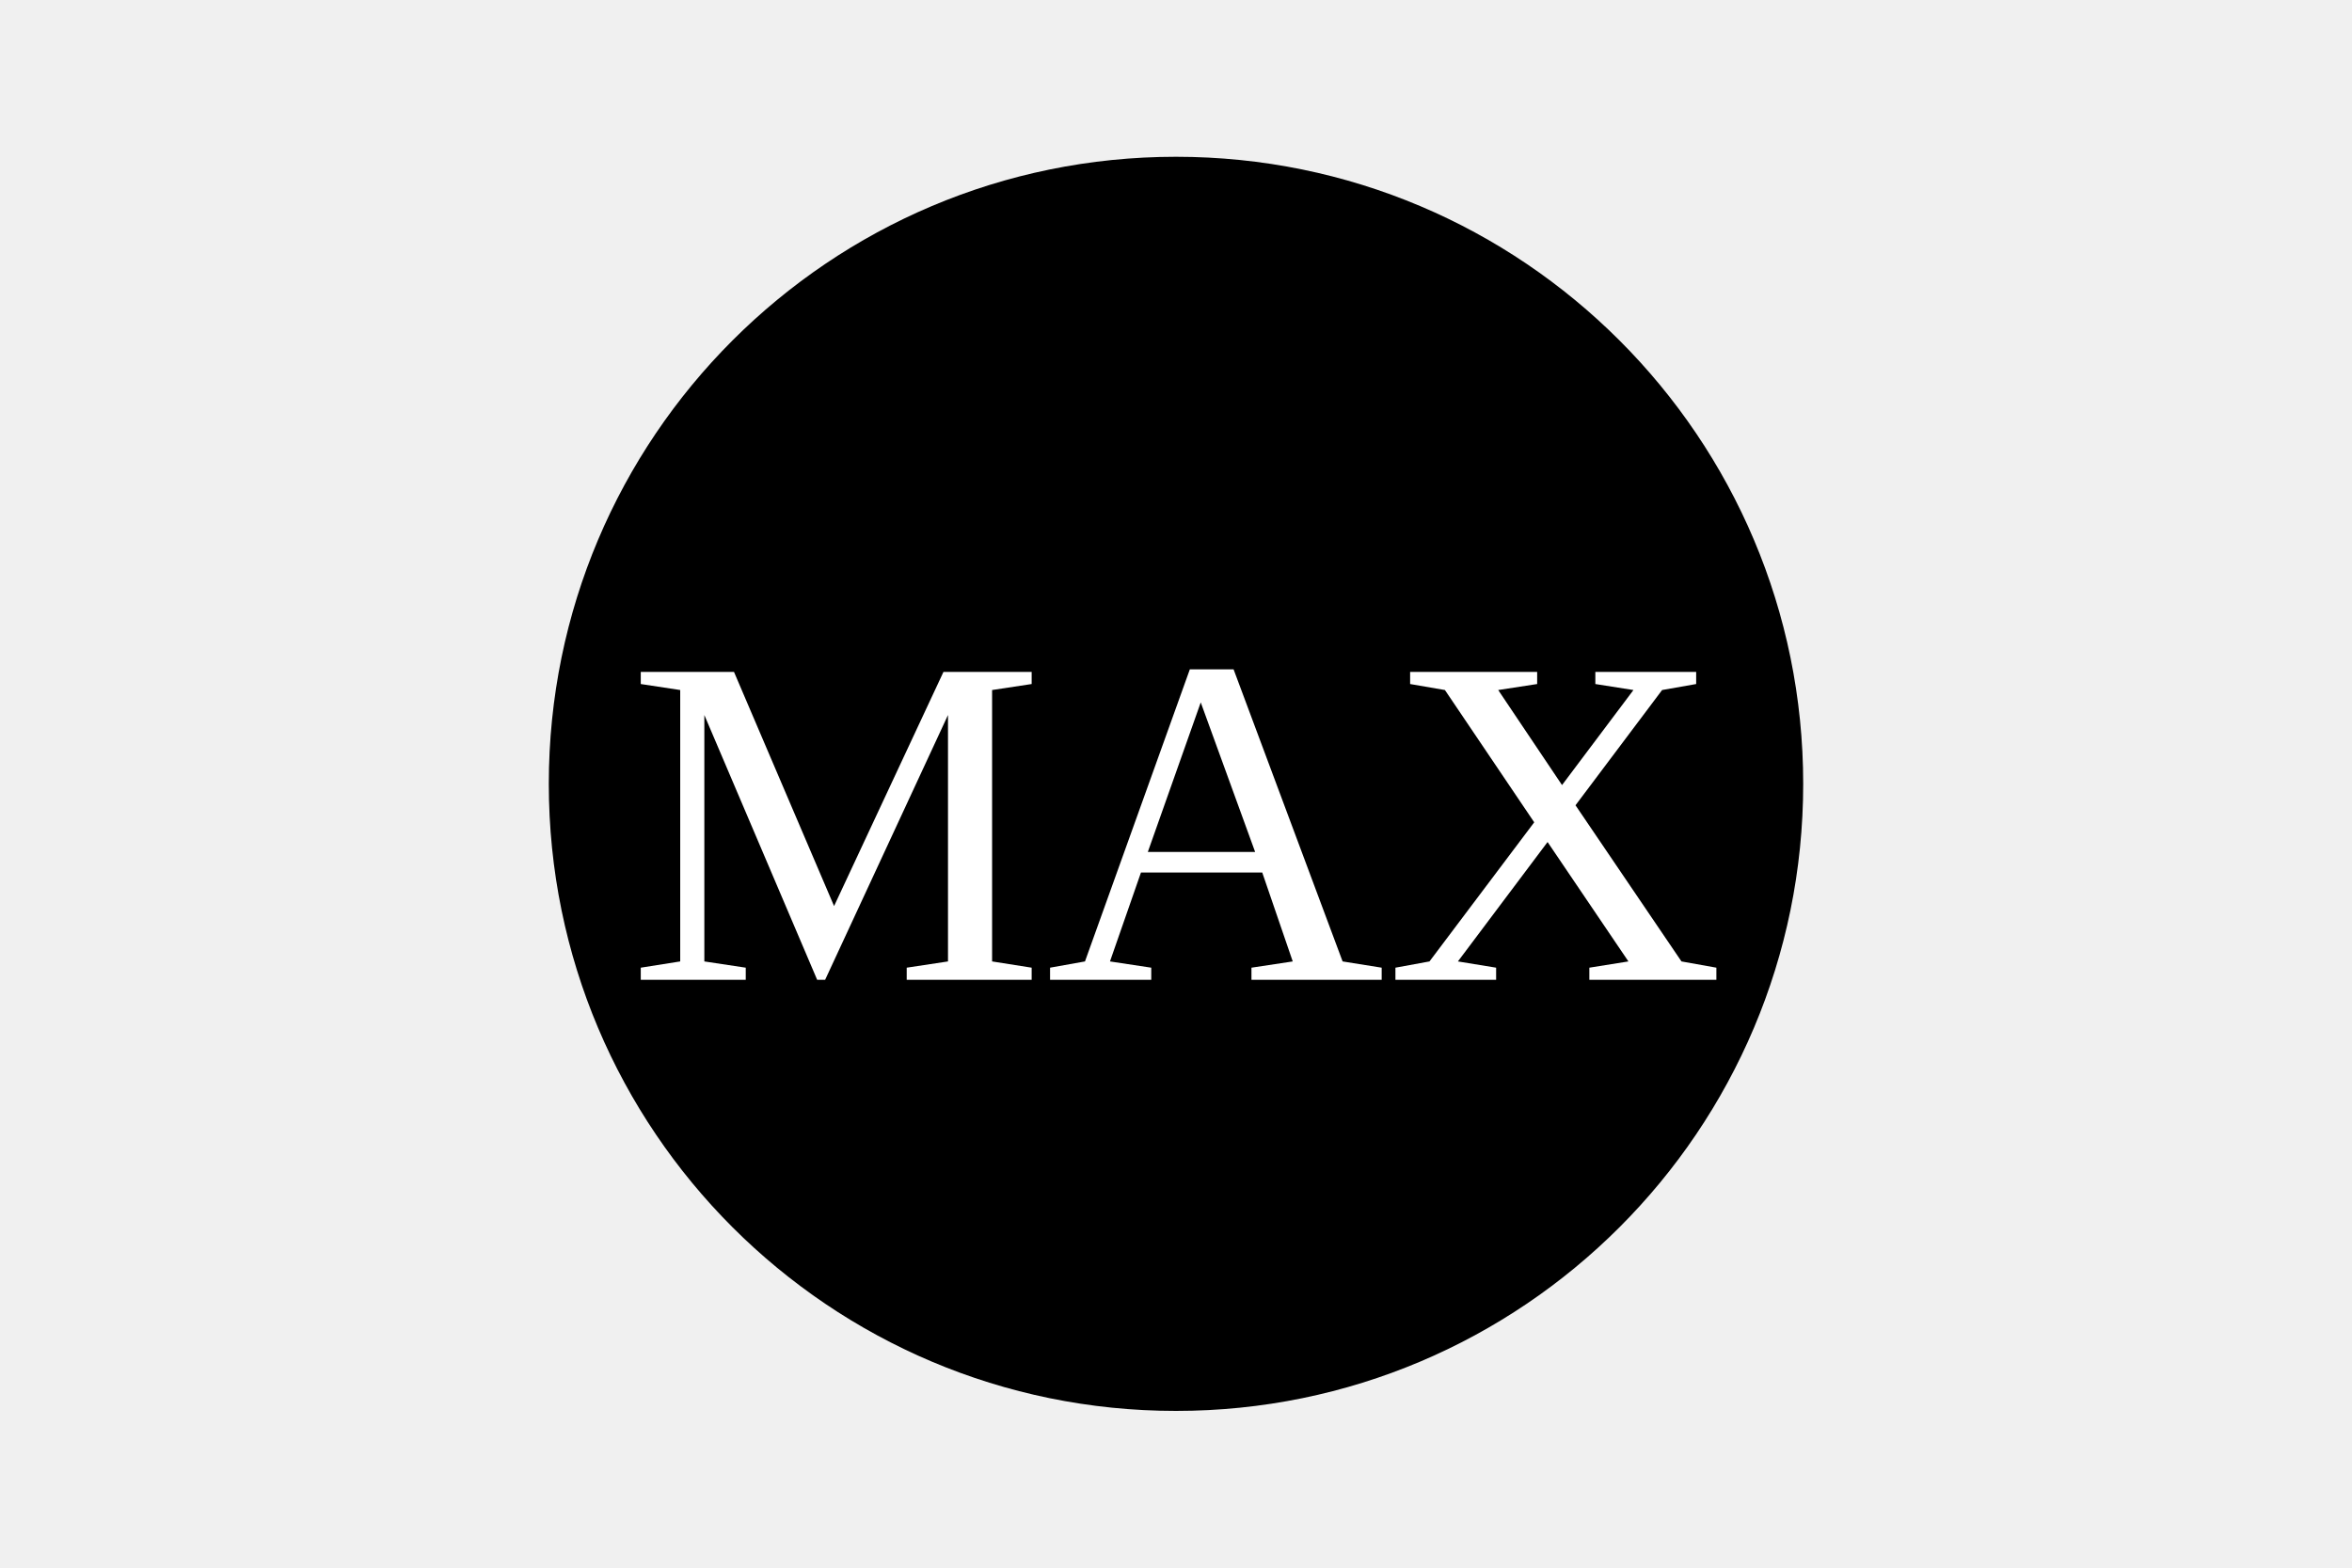
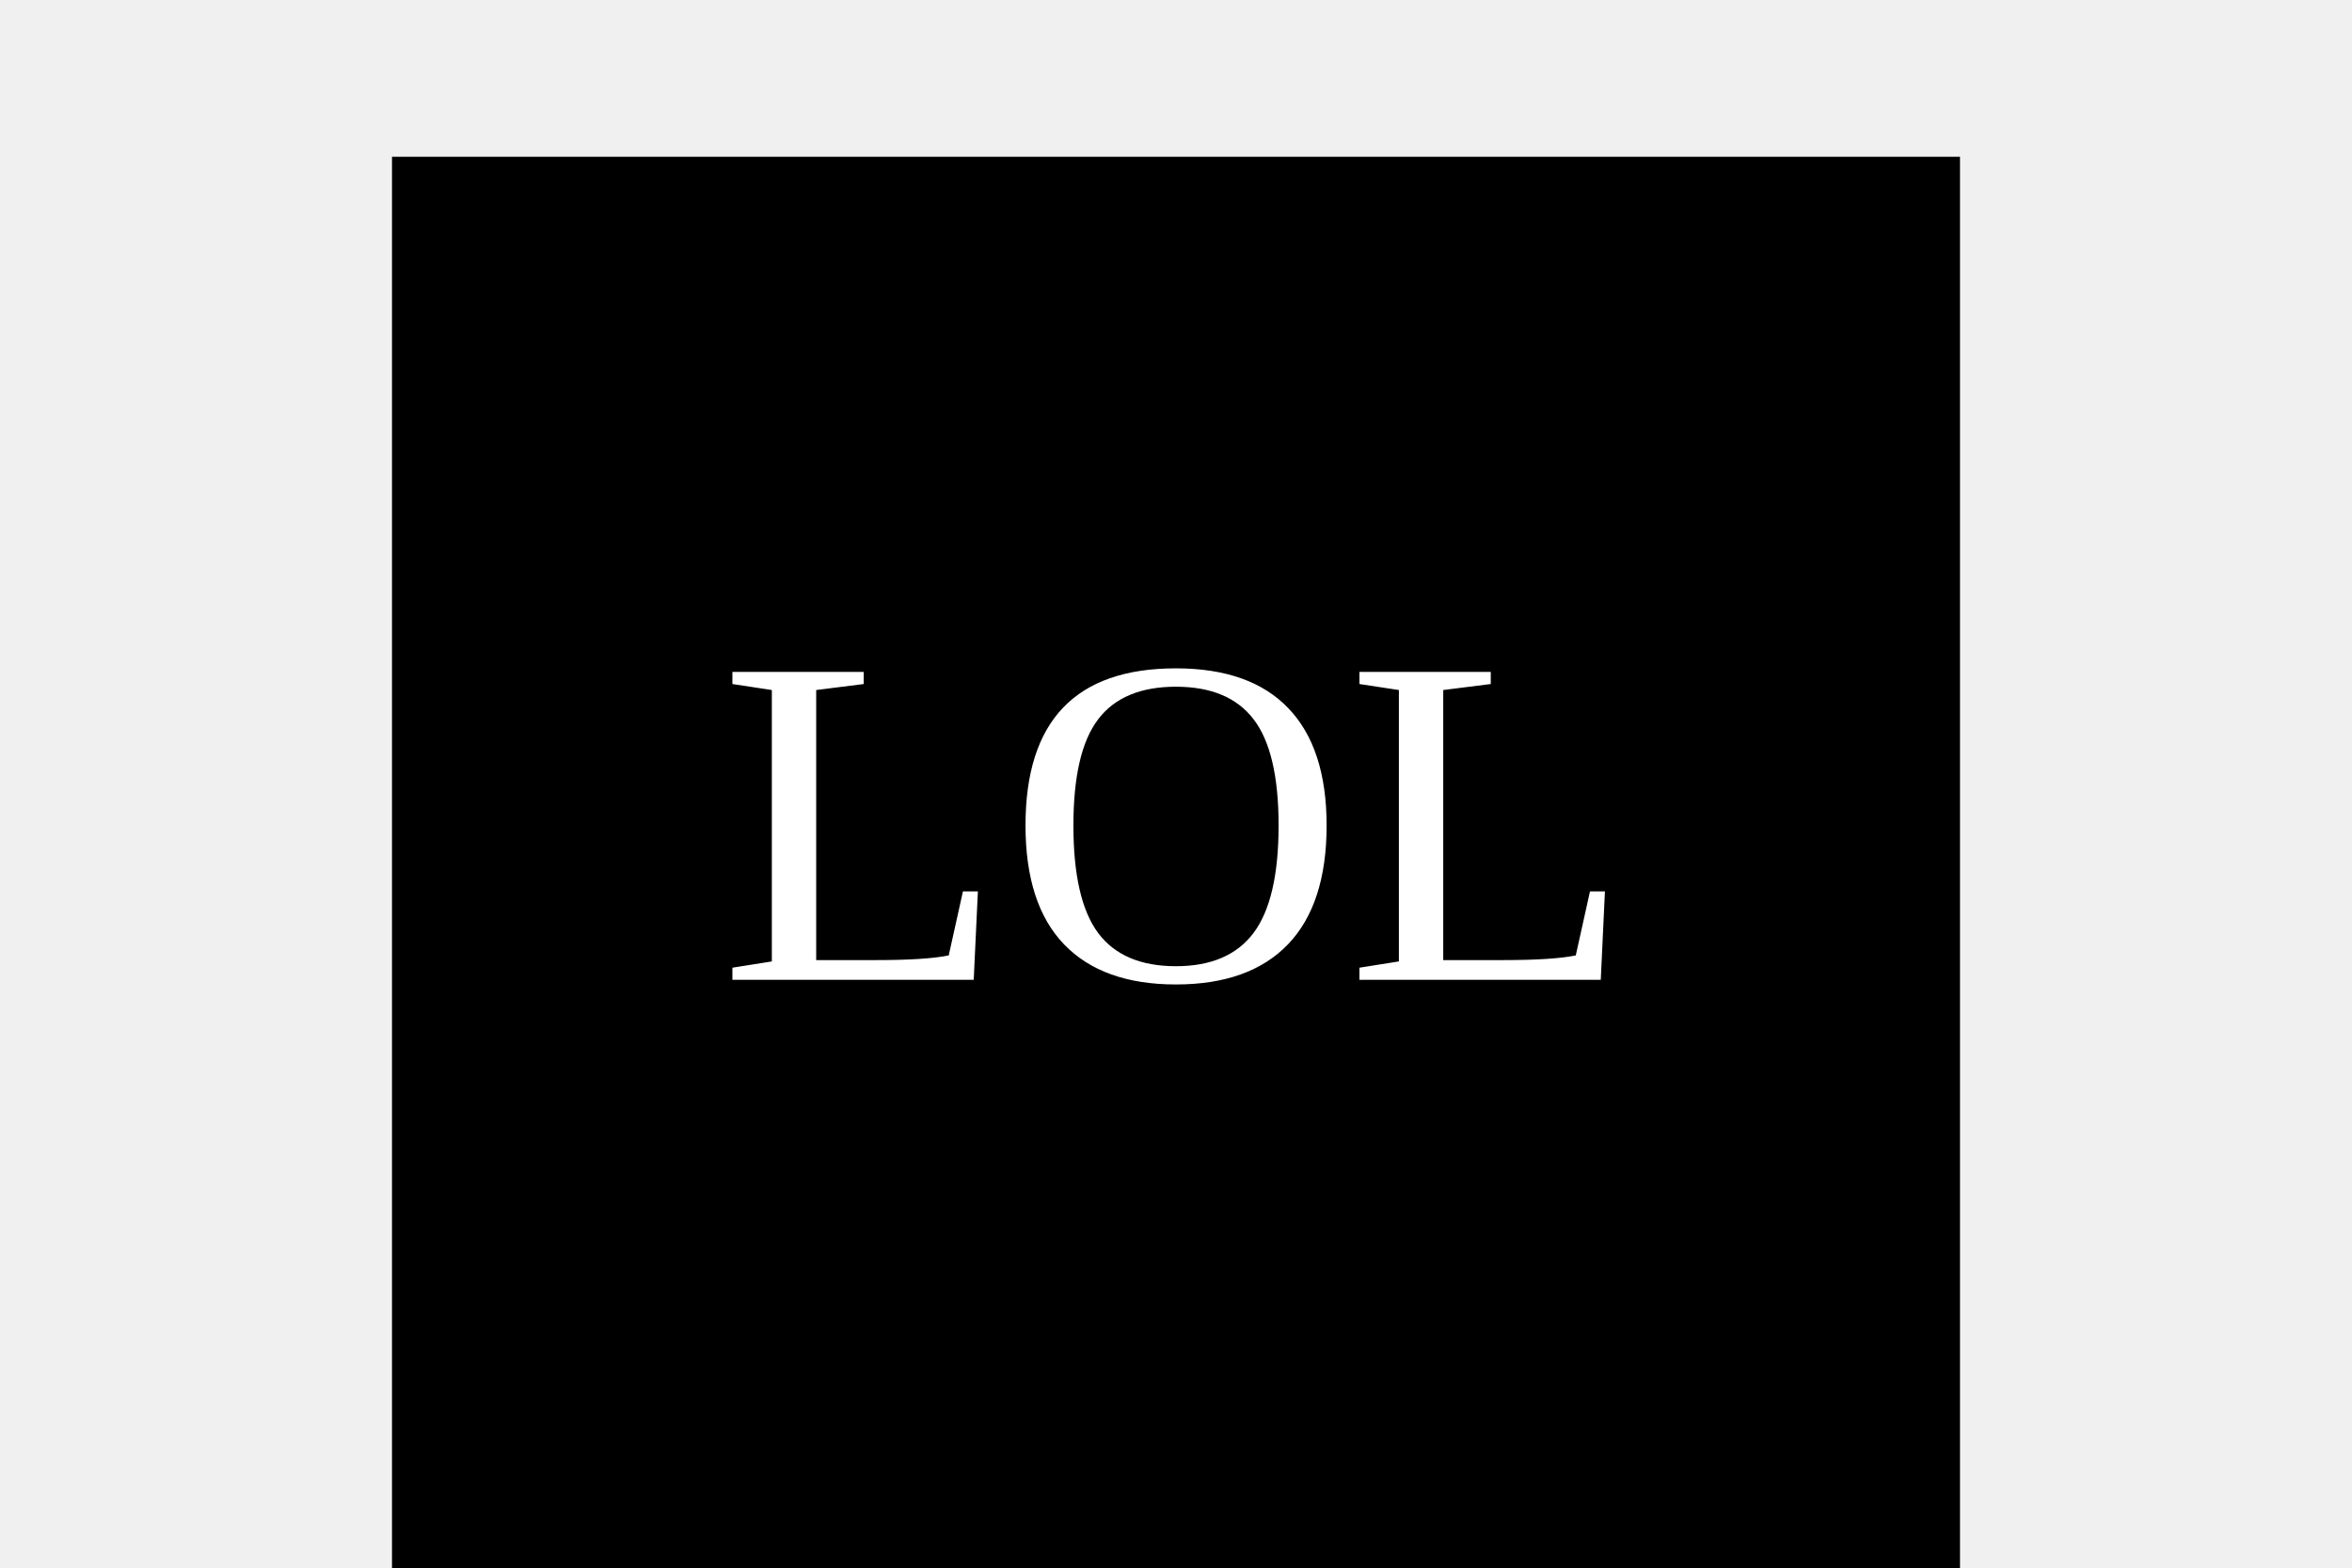
<svg xmlns="http://www.w3.org/2000/svg" version="1.1" width="300" height="200">
-   <circle cx="150" cy="100" r="80" fill="black" />
-   <text x="150" y="125" font-size="60" text-anchor="middle" fill="white">MAX</text>
+   <rect x="50" y="20" width="200" height="200" fill="black" />
+   <text x="150" y="125" font-size="60" text-anchor="middle" fill="white">LOL</text>
</svg>
